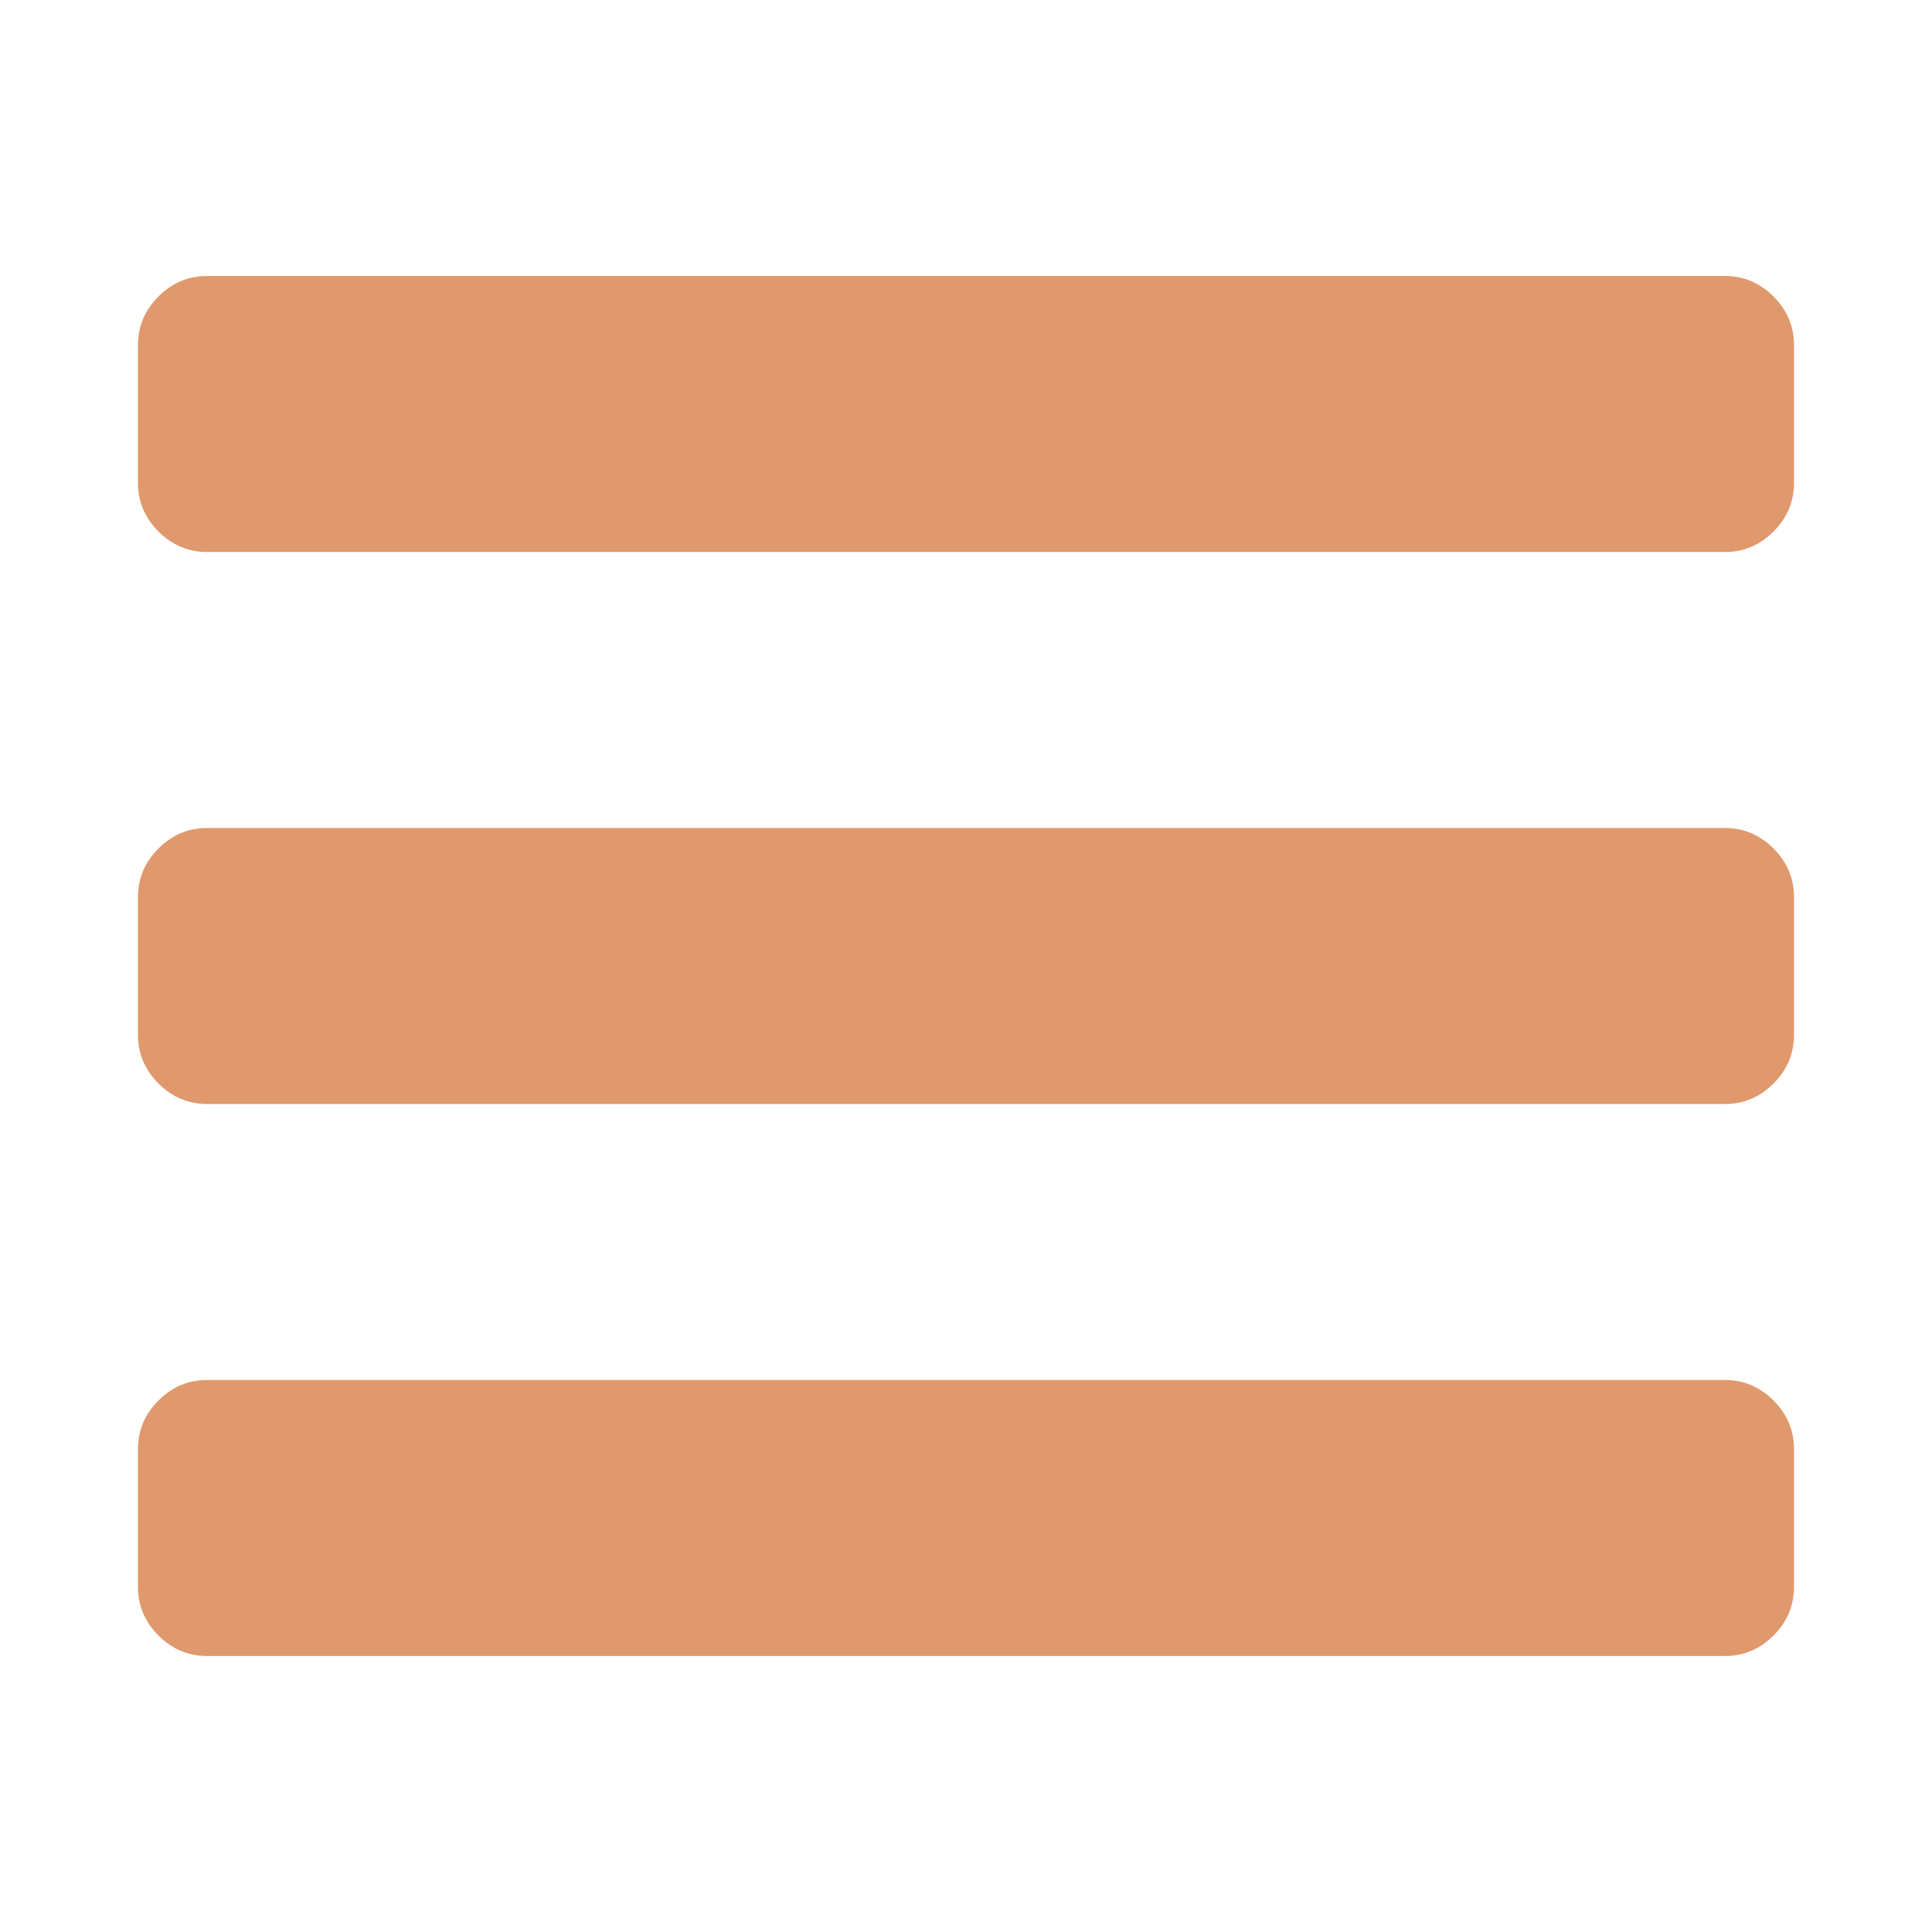
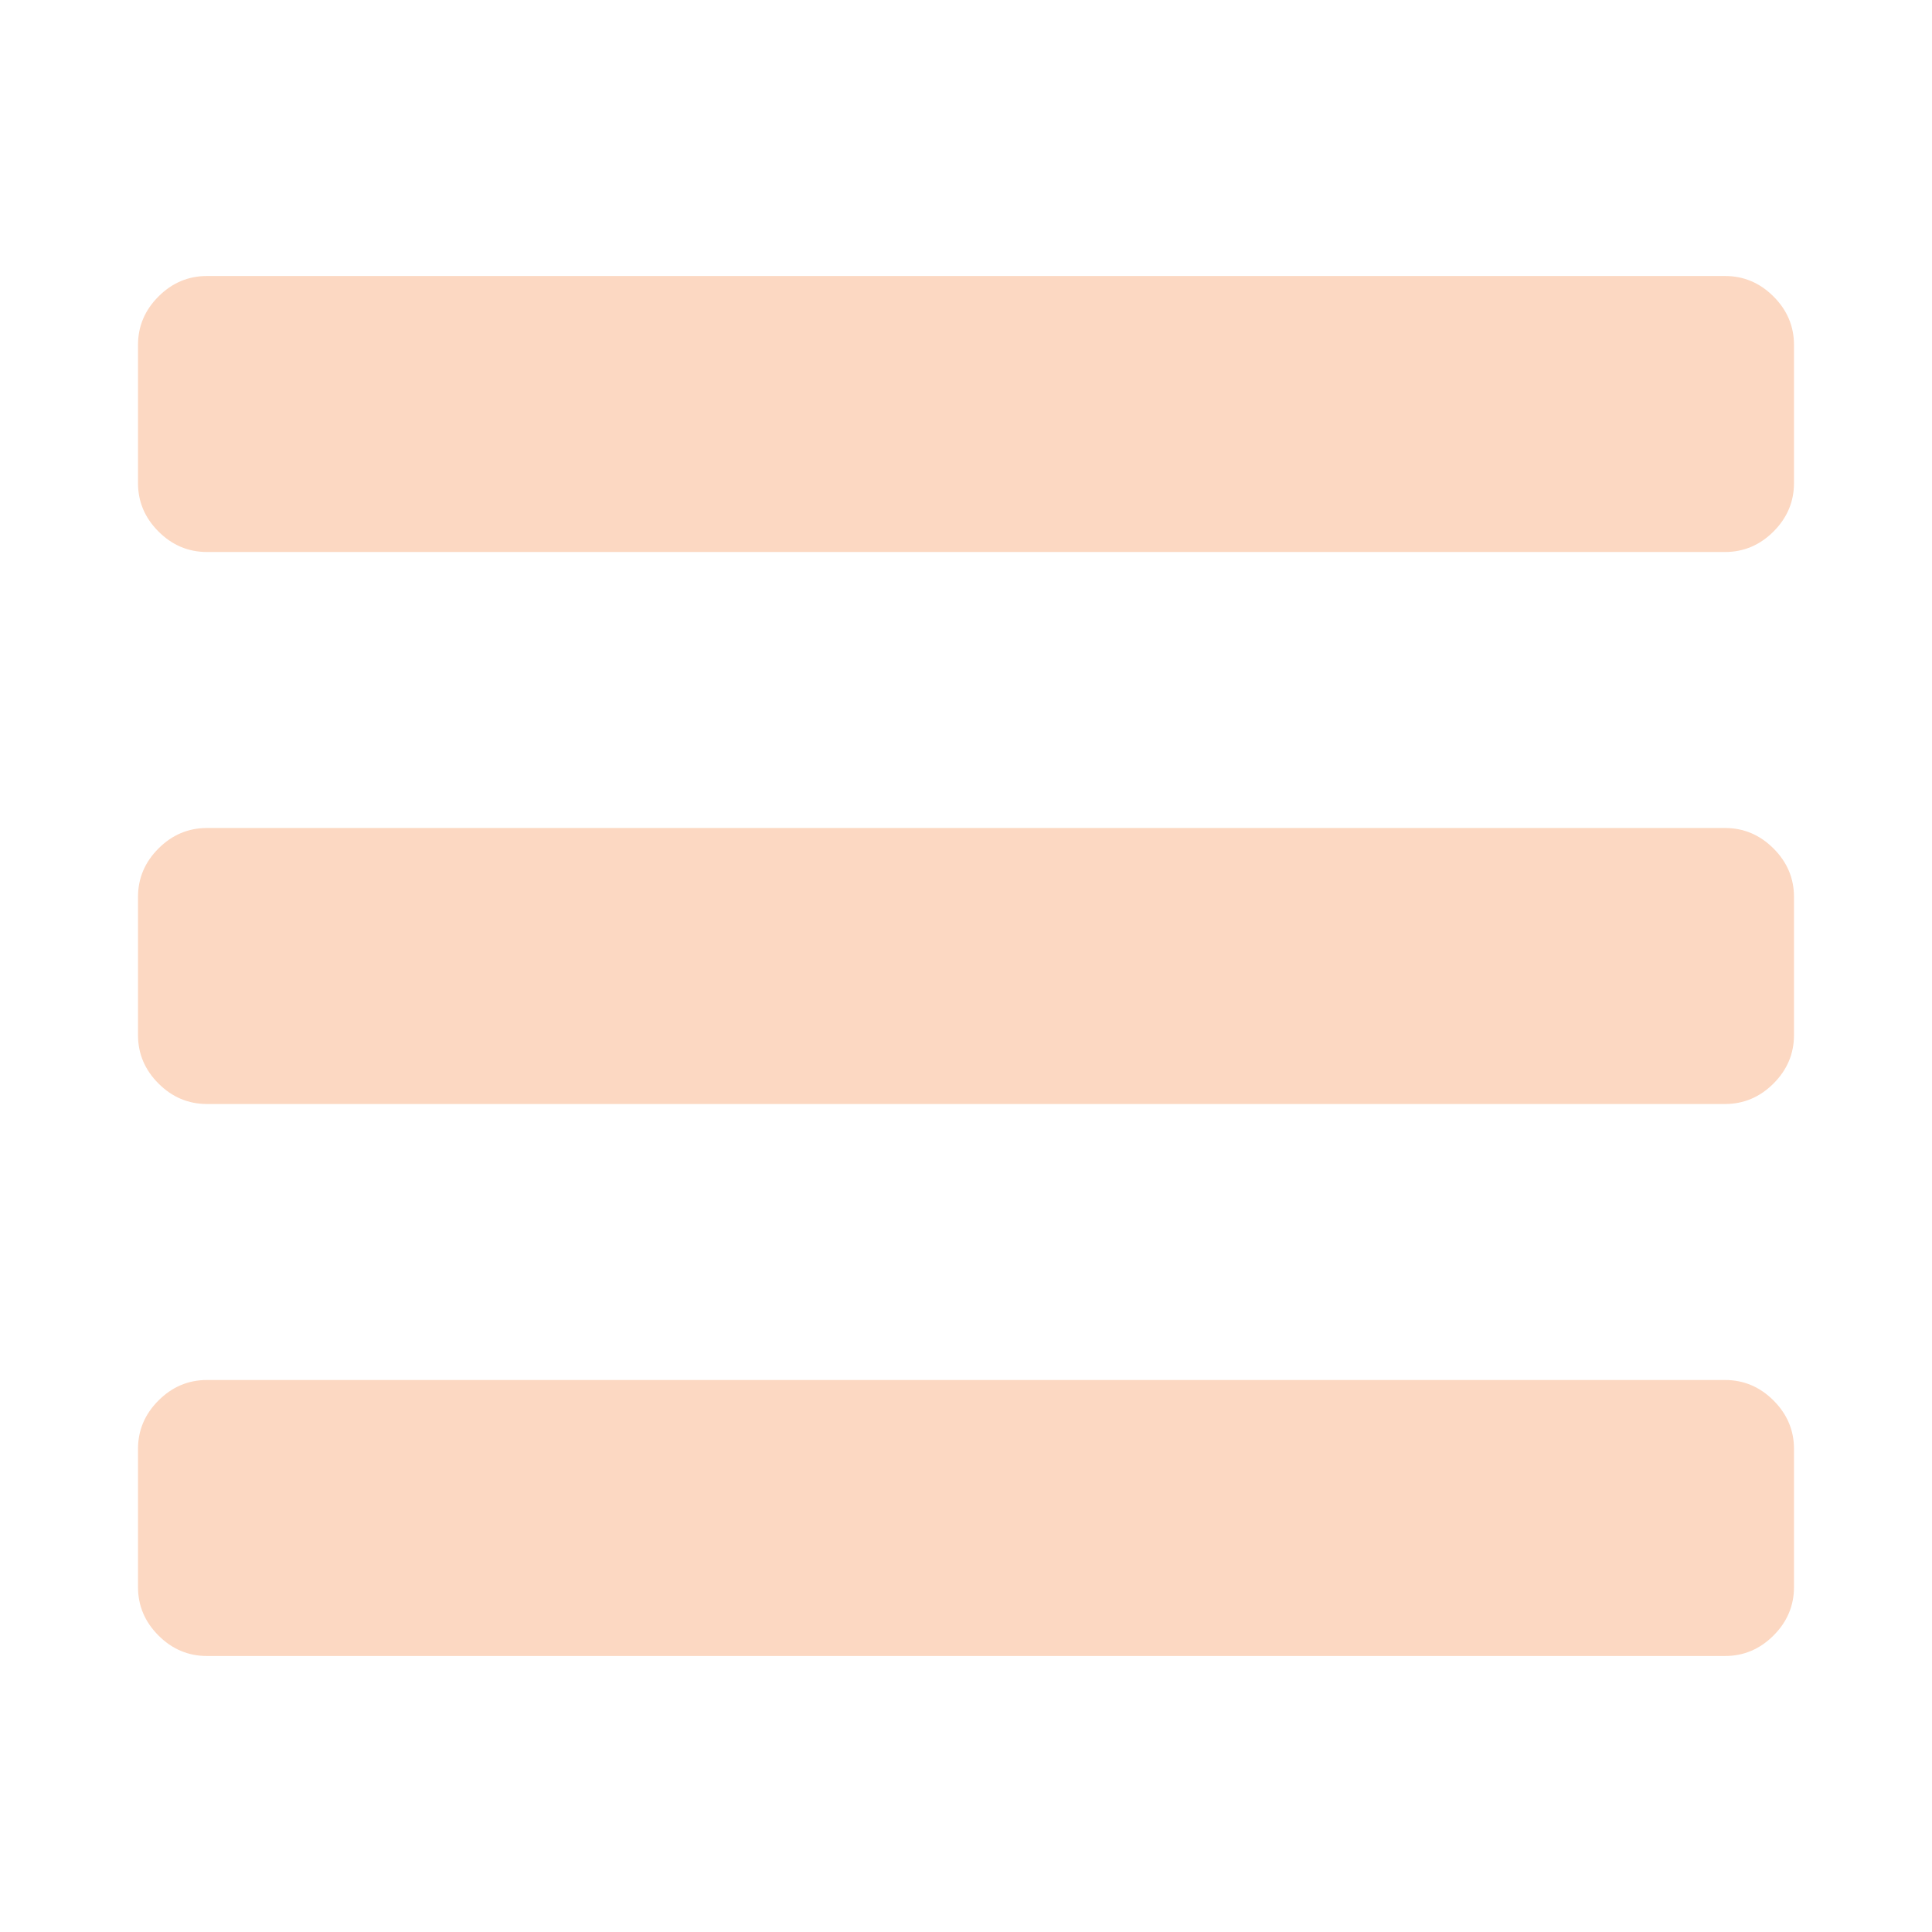
<svg xmlns="http://www.w3.org/2000/svg" width="40" height="40" viewBox="0 0 1792 1792">
-   <path fill="#e0996c" d="M1664 1344v128q0 26-19 45t-45 19h-1408q-26 0-45-19t-19-45v-128q0-26 19-45t45-19h1408q26 0 45 19t19 45zm0-512v128q0 26-19 45t-45 19h-1408q-26 0-45-19t-19-45v-128q0-26 19-45t45-19h1408q26 0 45 19t19 45zm0-512v128q0 26-19 45t-45 19h-1408q-26 0-45-19t-19-45v-128q0-26 19-45t45-19h1408q26 0 45 19t19 45z" />
+   <path fill="#fcd8c2" d="M1664 1344v128q0 26-19 45t-45 19h-1408q-26 0-45-19t-19-45v-128q0-26 19-45t45-19h1408q26 0 45 19t19 45zm0-512v128q0 26-19 45t-45 19h-1408q-26 0-45-19t-19-45v-128q0-26 19-45t45-19h1408q26 0 45 19t19 45zm0-512v128q0 26-19 45t-45 19h-1408q-26 0-45-19t-19-45v-128q0-26 19-45t45-19h1408q26 0 45 19t19 45z" />
</svg>
